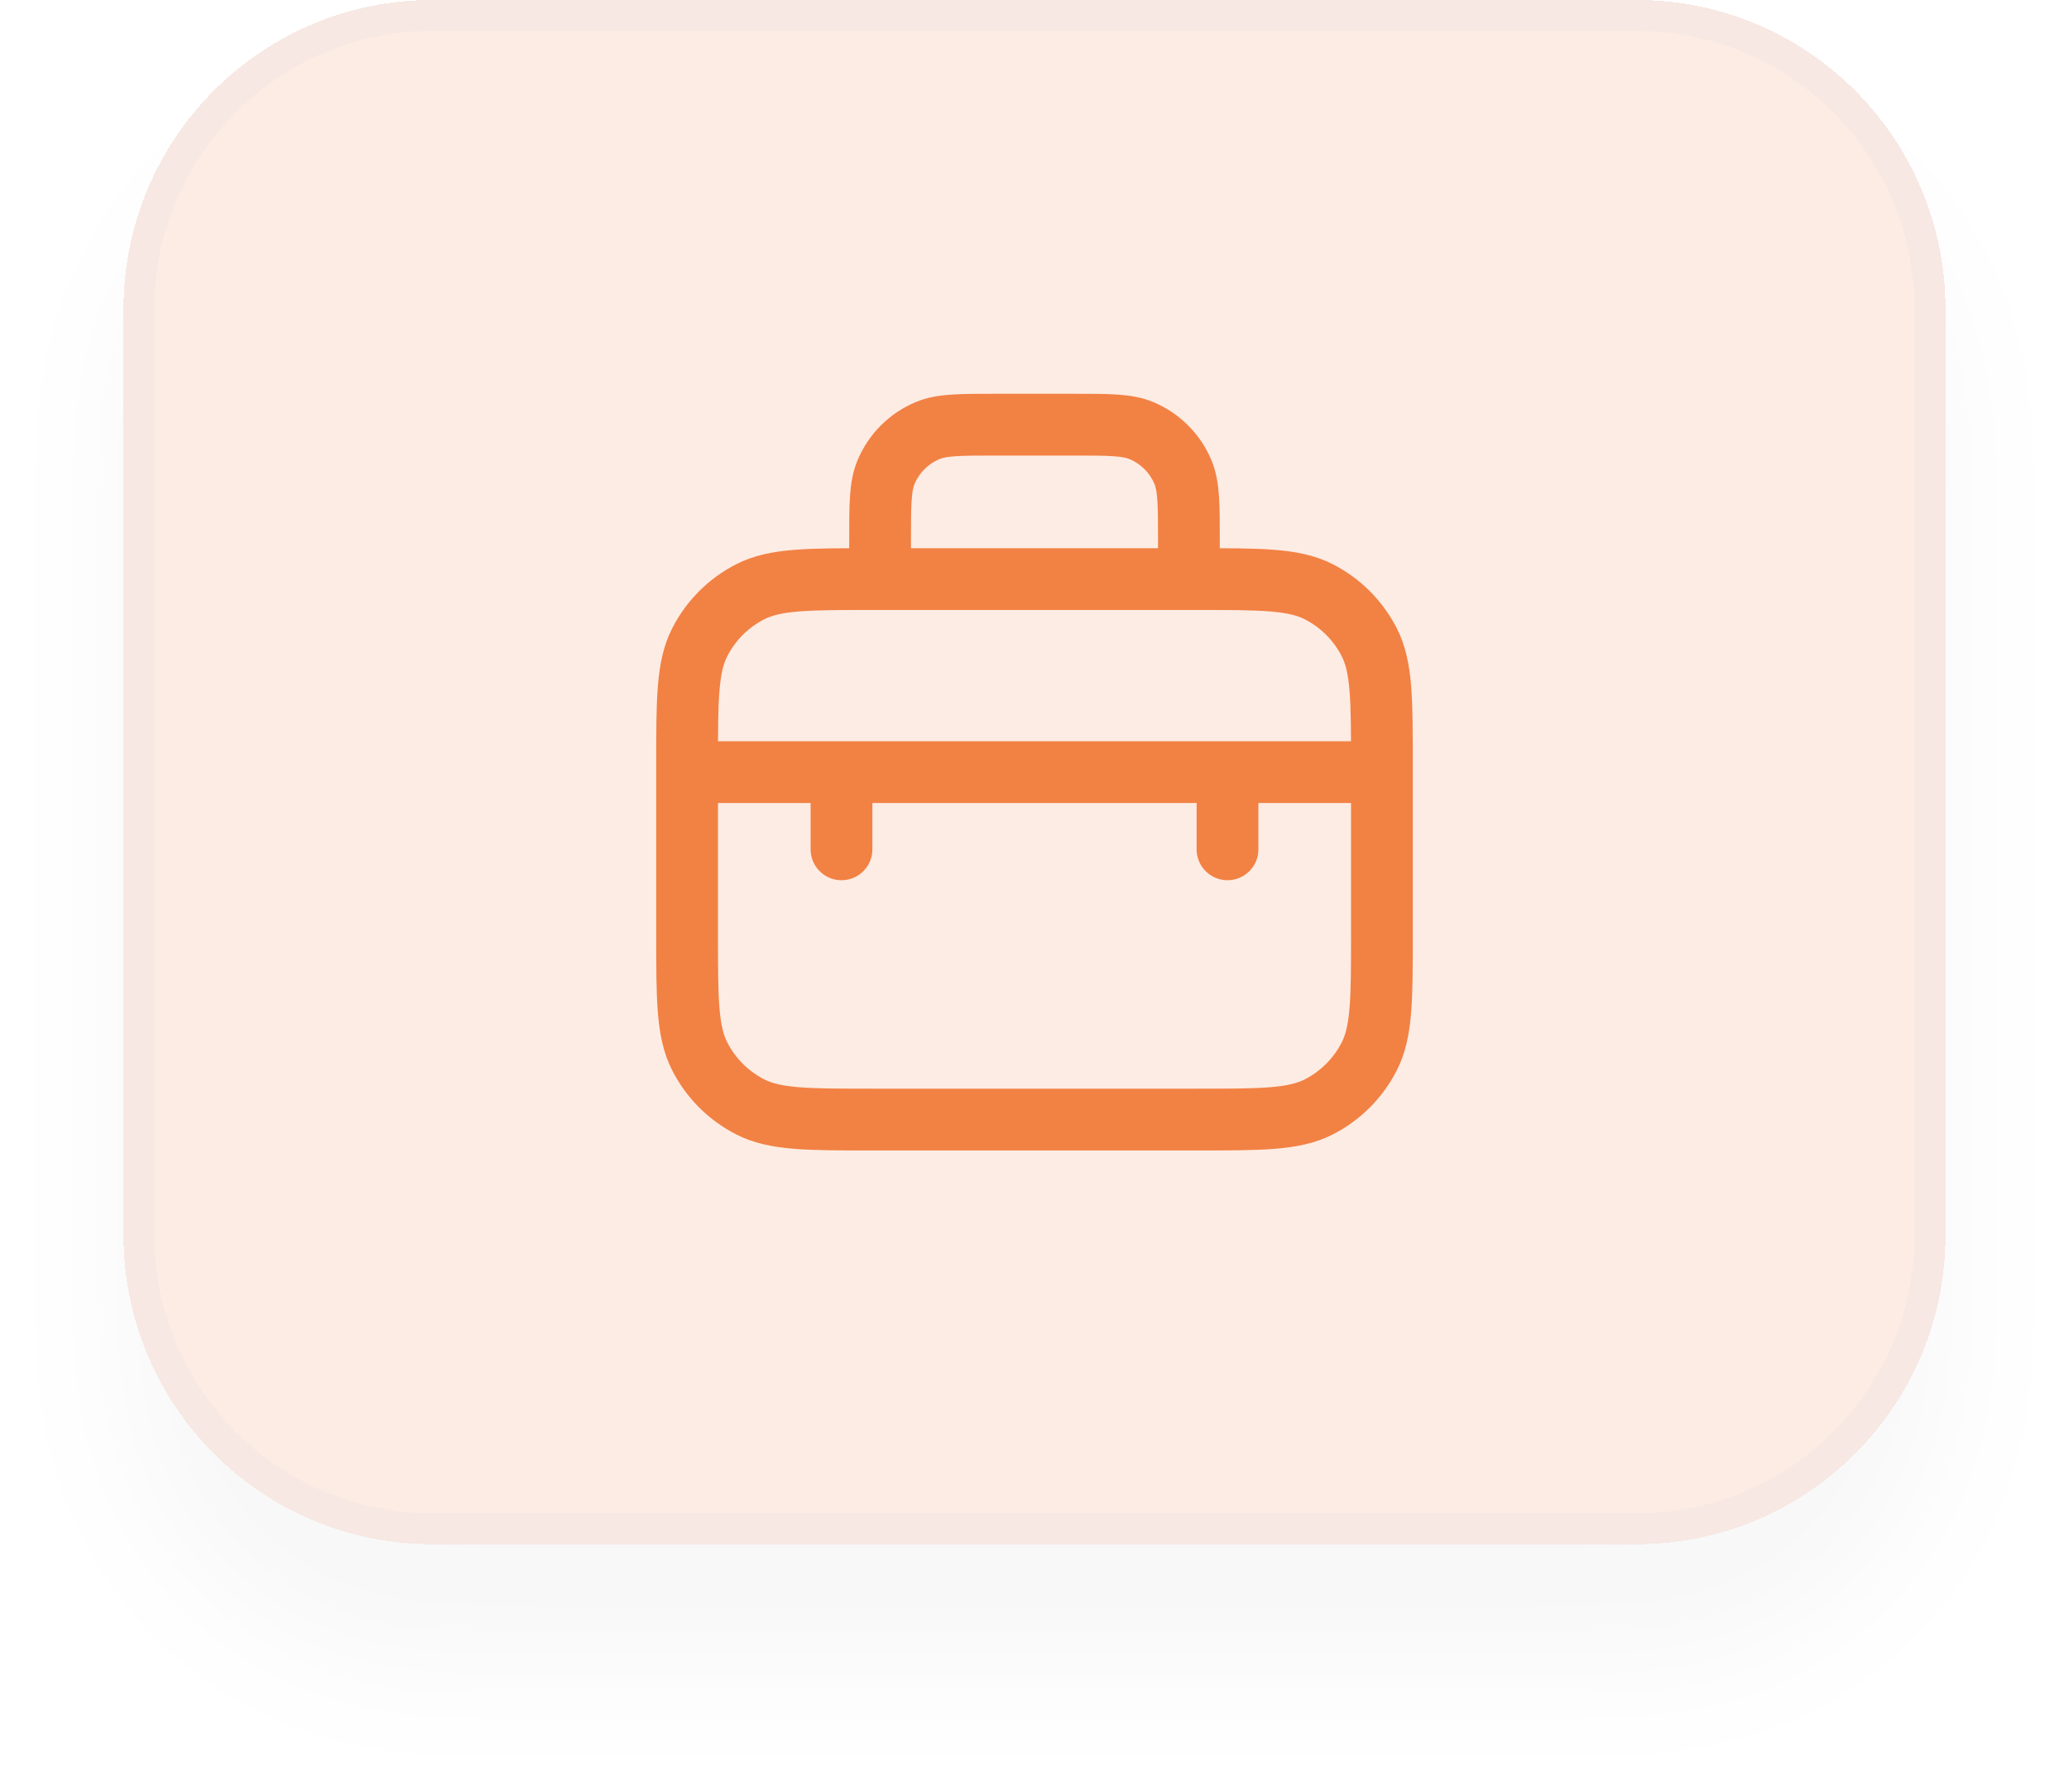
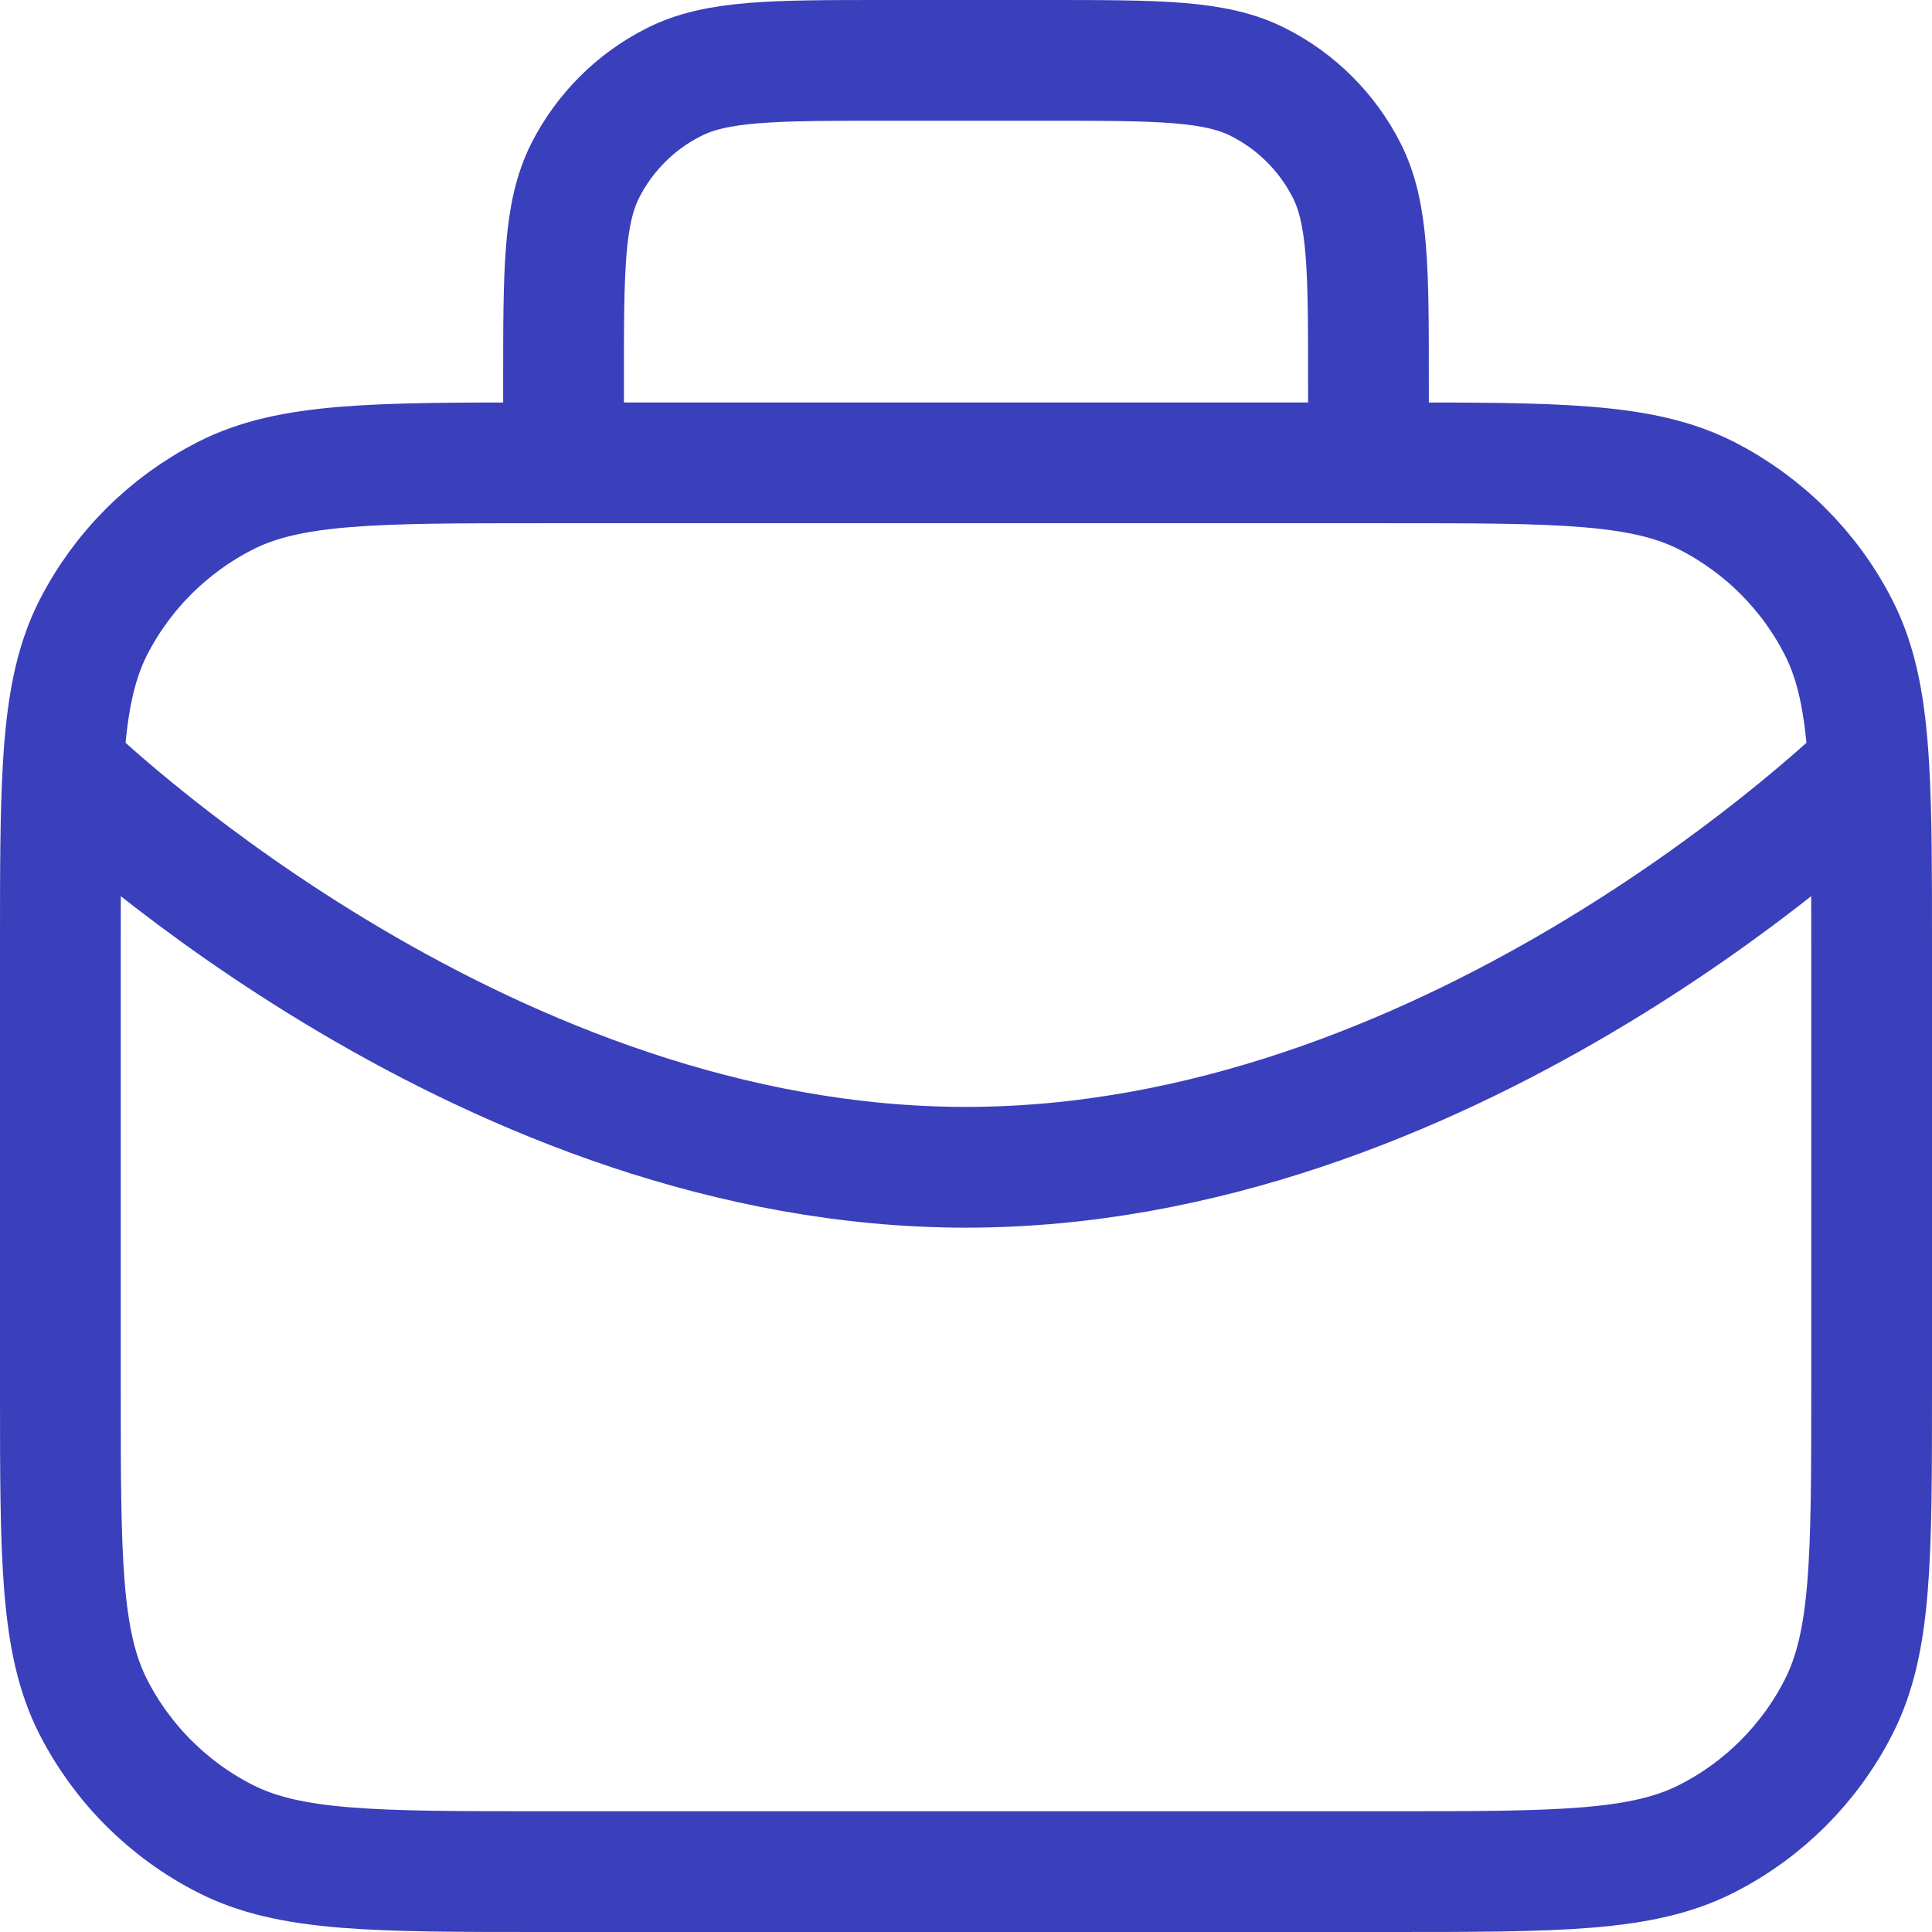
- <svg xmlns="http://www.w3.org/2000/svg" width="67" height="58" viewBox="0 0 67 58" fill="none">
-   <g filter="url(#filter0_d_9_1435)">
-     <rect x="4" width="59" height="50" rx="10" fill="#F28144" fill-opacity="0.15" shape-rendering="crispEdges" />
-     <rect x="4.5" y="0.5" width="58" height="49" rx="9.5" stroke="#F7E8E3" shape-rendering="crispEdges" />
-     <path d="M22.25 25H44.75M27.25 25V27.5M39.75 25V27.5M28.5 18.75H28.25C26.15 18.75 25.1 18.75 24.297 19.159C23.592 19.518 23.018 20.092 22.659 20.797C22.25 21.6 22.25 22.65 22.25 24.75V30.25C22.25 32.35 22.25 33.4 22.659 34.203C23.018 34.908 23.592 35.482 24.297 35.841C25.1 36.25 26.15 36.25 28.25 36.25H38.75C40.85 36.25 41.9 36.25 42.703 35.841C43.408 35.482 43.982 34.908 44.341 34.203C44.75 33.4 44.75 32.35 44.75 30.25V24.75C44.75 22.65 44.75 21.6 44.341 20.797C43.982 20.092 43.408 19.518 42.703 19.159C41.9 18.75 40.85 18.75 38.75 18.75H38.5M28.5 18.75V17.5C28.5 16.335 28.5 15.753 28.69 15.293C28.944 14.681 29.431 14.194 30.043 13.94C30.503 13.75 31.085 13.75 32.25 13.75H34.75C35.915 13.75 36.497 13.75 36.957 13.94C37.569 14.194 38.056 14.681 38.31 15.293C38.5 15.753 38.5 16.335 38.5 17.5V18.75M28.5 18.75H38.5" stroke="#F28144" stroke-width="2" stroke-linecap="round" stroke-linejoin="round" />
-   </g>
-   <defs>
-     <filter id="filter0_d_9_1435" x="0" y="0" width="67" height="58" filterUnits="userSpaceOnUse" color-interpolation-filters="sRGB">
-       <feFlood flood-opacity="0" result="BackgroundImageFix" />
-       <feColorMatrix in="SourceAlpha" type="matrix" values="0 0 0 0 0 0 0 0 0 0 0 0 0 0 0 0 0 0 127 0" result="hardAlpha" />
-       <feOffset dy="4" />
-       <feGaussianBlur stdDeviation="2" />
-       <feComposite in2="hardAlpha" operator="out" />
-       <feColorMatrix type="matrix" values="0 0 0 0 0 0 0 0 0 0 0 0 0 0 0 0 0 0 0.03 0" />
-       <feBlend mode="normal" in2="BackgroundImageFix" result="effect1_dropShadow_9_1435" />
-       <feBlend mode="normal" in="SourceGraphic" in2="effect1_dropShadow_9_1435" result="shape" />
-     </filter>
-   </defs>
+ <svg xmlns="http://www.w3.org/2000/svg" width="16" height="16" viewBox="0 0 16 16" fill="none">
+   <path d="M11.333 3.833V3.167C11.333 2.233 11.333 1.767 11.152 1.41C10.992 1.096 10.737 0.841 10.423 0.682C10.067 0.5 9.6 0.5 8.667 0.5H7.333C6.4 0.5 5.933 0.5 5.577 0.682C5.263 0.841 5.008 1.096 4.848 1.41C4.667 1.767 4.667 2.233 4.667 3.167V3.833M0.523 6.355C0.823 6.643 4.071 9.667 8 9.667C11.929 9.667 15.177 6.643 15.477 6.355M0.523 6.355C0.5 6.744 0.5 7.222 0.5 7.833V11.5C0.5 12.9 0.5 13.6 0.772 14.135C1.012 14.605 1.395 14.988 1.865 15.227C2.4 15.5 3.1 15.5 4.5 15.5H11.5C12.9 15.5 13.6 15.5 14.135 15.227C14.605 14.988 14.988 14.605 15.227 14.135C15.5 13.6 15.5 12.9 15.5 11.5V7.833C15.5 7.222 15.5 6.744 15.477 6.355M0.523 6.355C0.552 5.853 0.619 5.5 0.772 5.198C1.012 4.728 1.395 4.346 1.865 4.106C2.4 3.833 3.1 3.833 4.5 3.833H11.5C12.9 3.833 13.6 3.833 14.135 4.106C14.605 4.346 14.988 4.728 15.227 5.198C15.381 5.5 15.448 5.853 15.477 6.355" stroke="#3A3FBB" stroke-linecap="round" stroke-linejoin="round" />
</svg>
